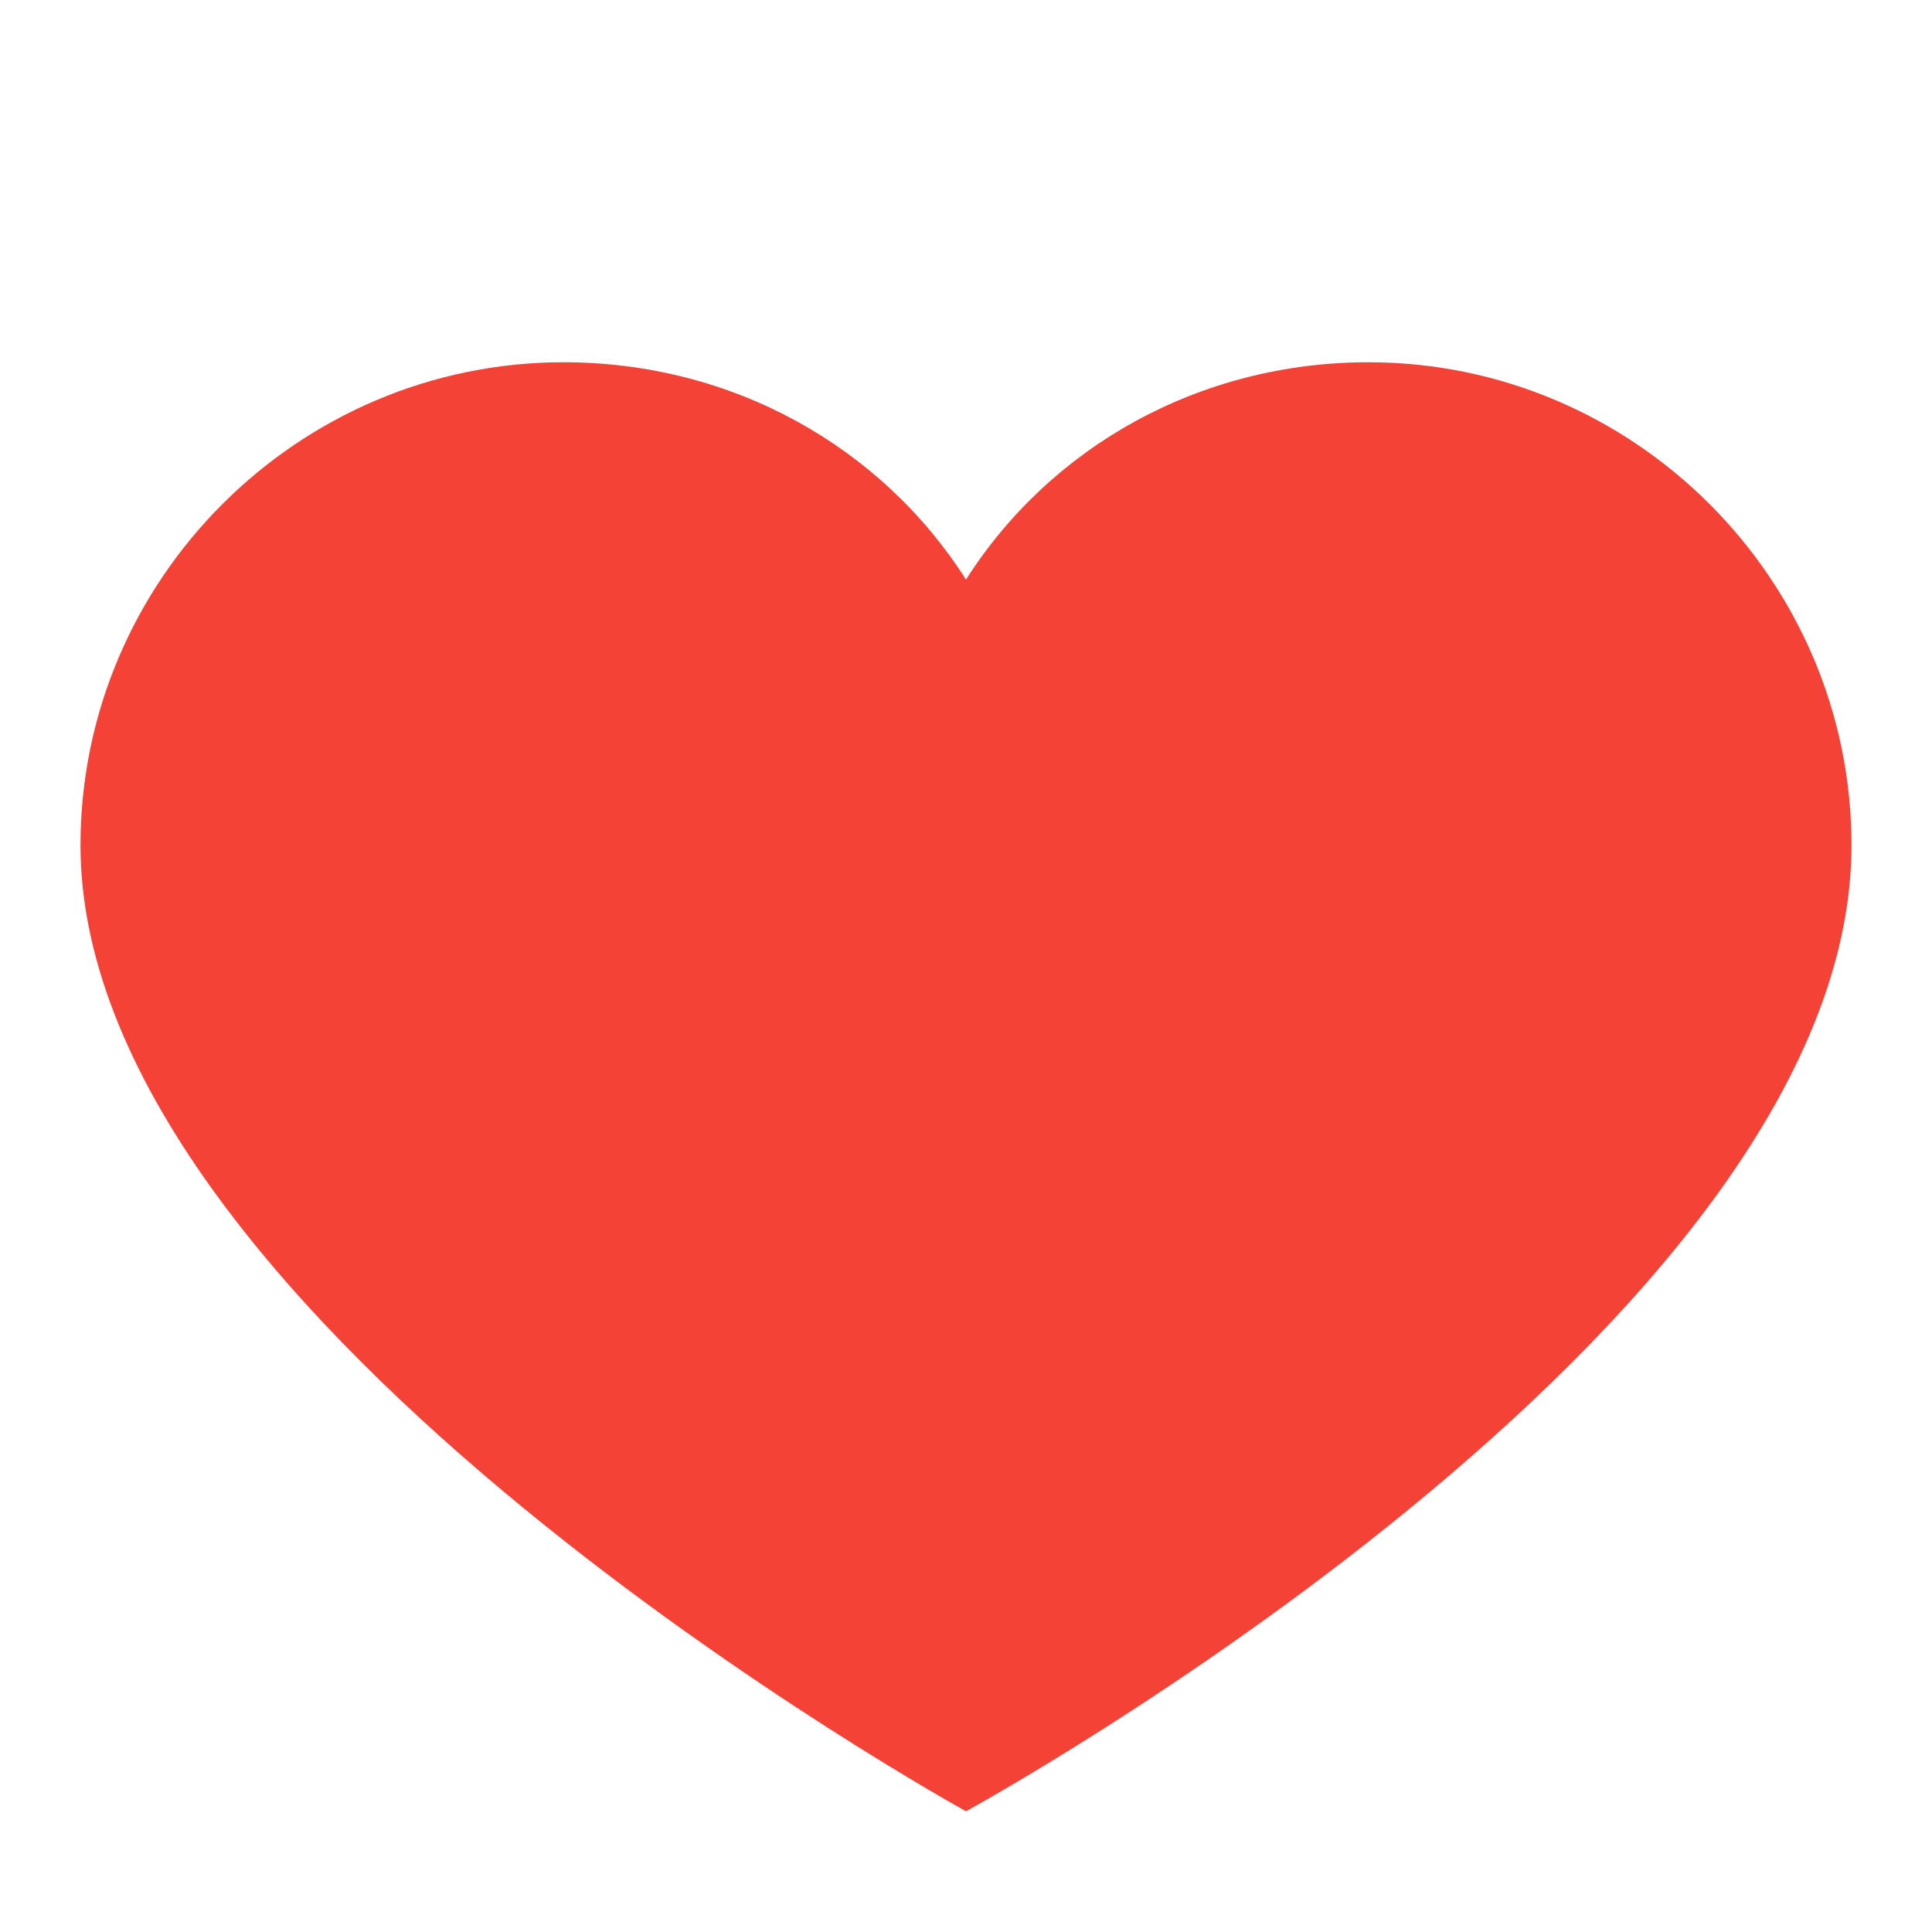
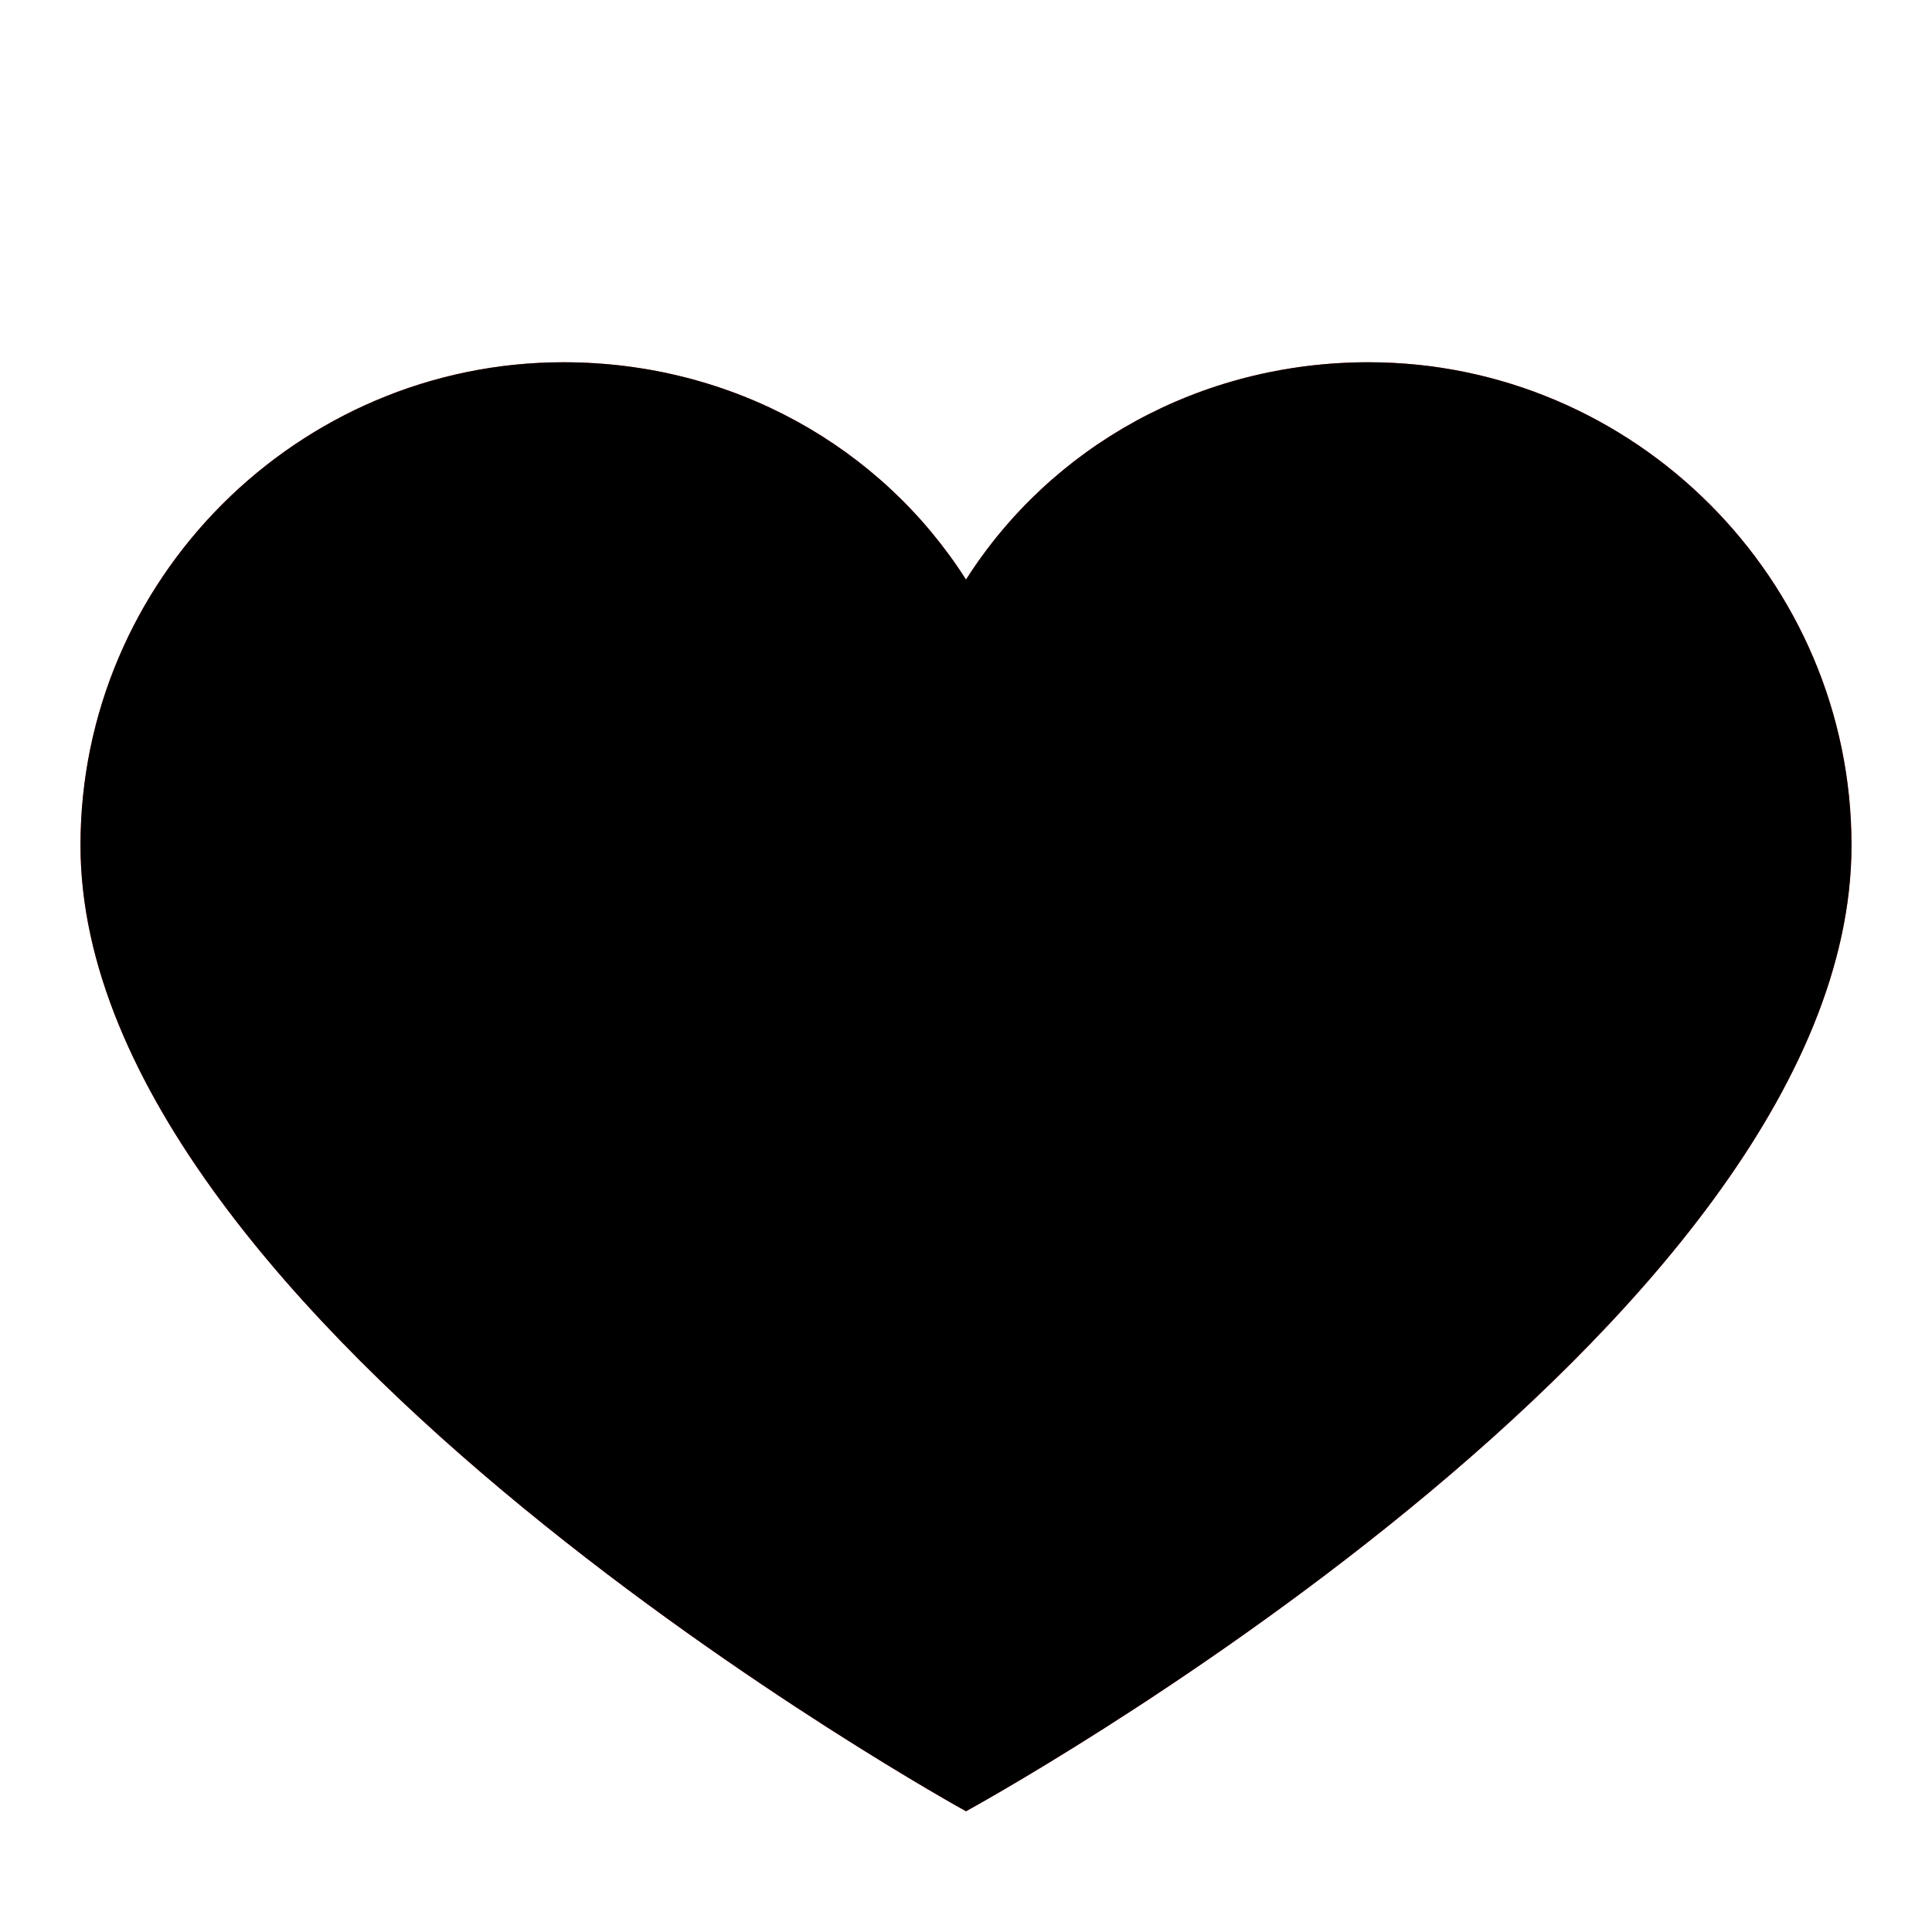
- <svg xmlns="http://www.w3.org/2000/svg" width="800px" height="800px" viewBox="0 0 1024 1024" class="icon" version="1.1">
-   <path d="M725.333 192c-89.6 0-168.533 44.8-213.333 115.2C467.2 236.8 388.267 192 298.667 192 157.867 192 42.667 307.2 42.667 448c0 253.867 469.333 512 469.333 512s469.333-256 469.333-512c0-140.8-115.2-256-256-256z" fill="#F44336" />
+ <svg xmlns="http://www.w3.org/2000/svg" width="800px" height="800px" viewBox="0 0 48 48" version="1" enable-background="new 0 0 48 48" fill="#000000">
+   <g id="SVGRepo_bgCarrier" stroke-width="0" />
+   <g id="SVGRepo_tracerCarrier" stroke-linecap="round" stroke-linejoin="round" stroke="current" stroke-width="1">
+     <path fill="#F44336" d="M34,9c-4.2,0-7.9,2.1-10,5.4C21.9,11.1,18.2,9,14,9C7.4,9,2,14.4,2,21c0,11.9,22,24,22,24s22-12,22-24 C46,14.4,40.6,9,34,9z" />
+   </g>
+   <g id="SVGRepo_iconCarrier">
+     <path fill="current" d="M34,9c-4.2,0-7.9,2.1-10,5.4C21.9,11.1,18.2,9,14,9C7.4,9,2,14.4,2,21c0,11.9,22,24,22,24s22-12,22-24 C46,14.4,40.6,9,34,9z" />
+   </g>
</svg>
